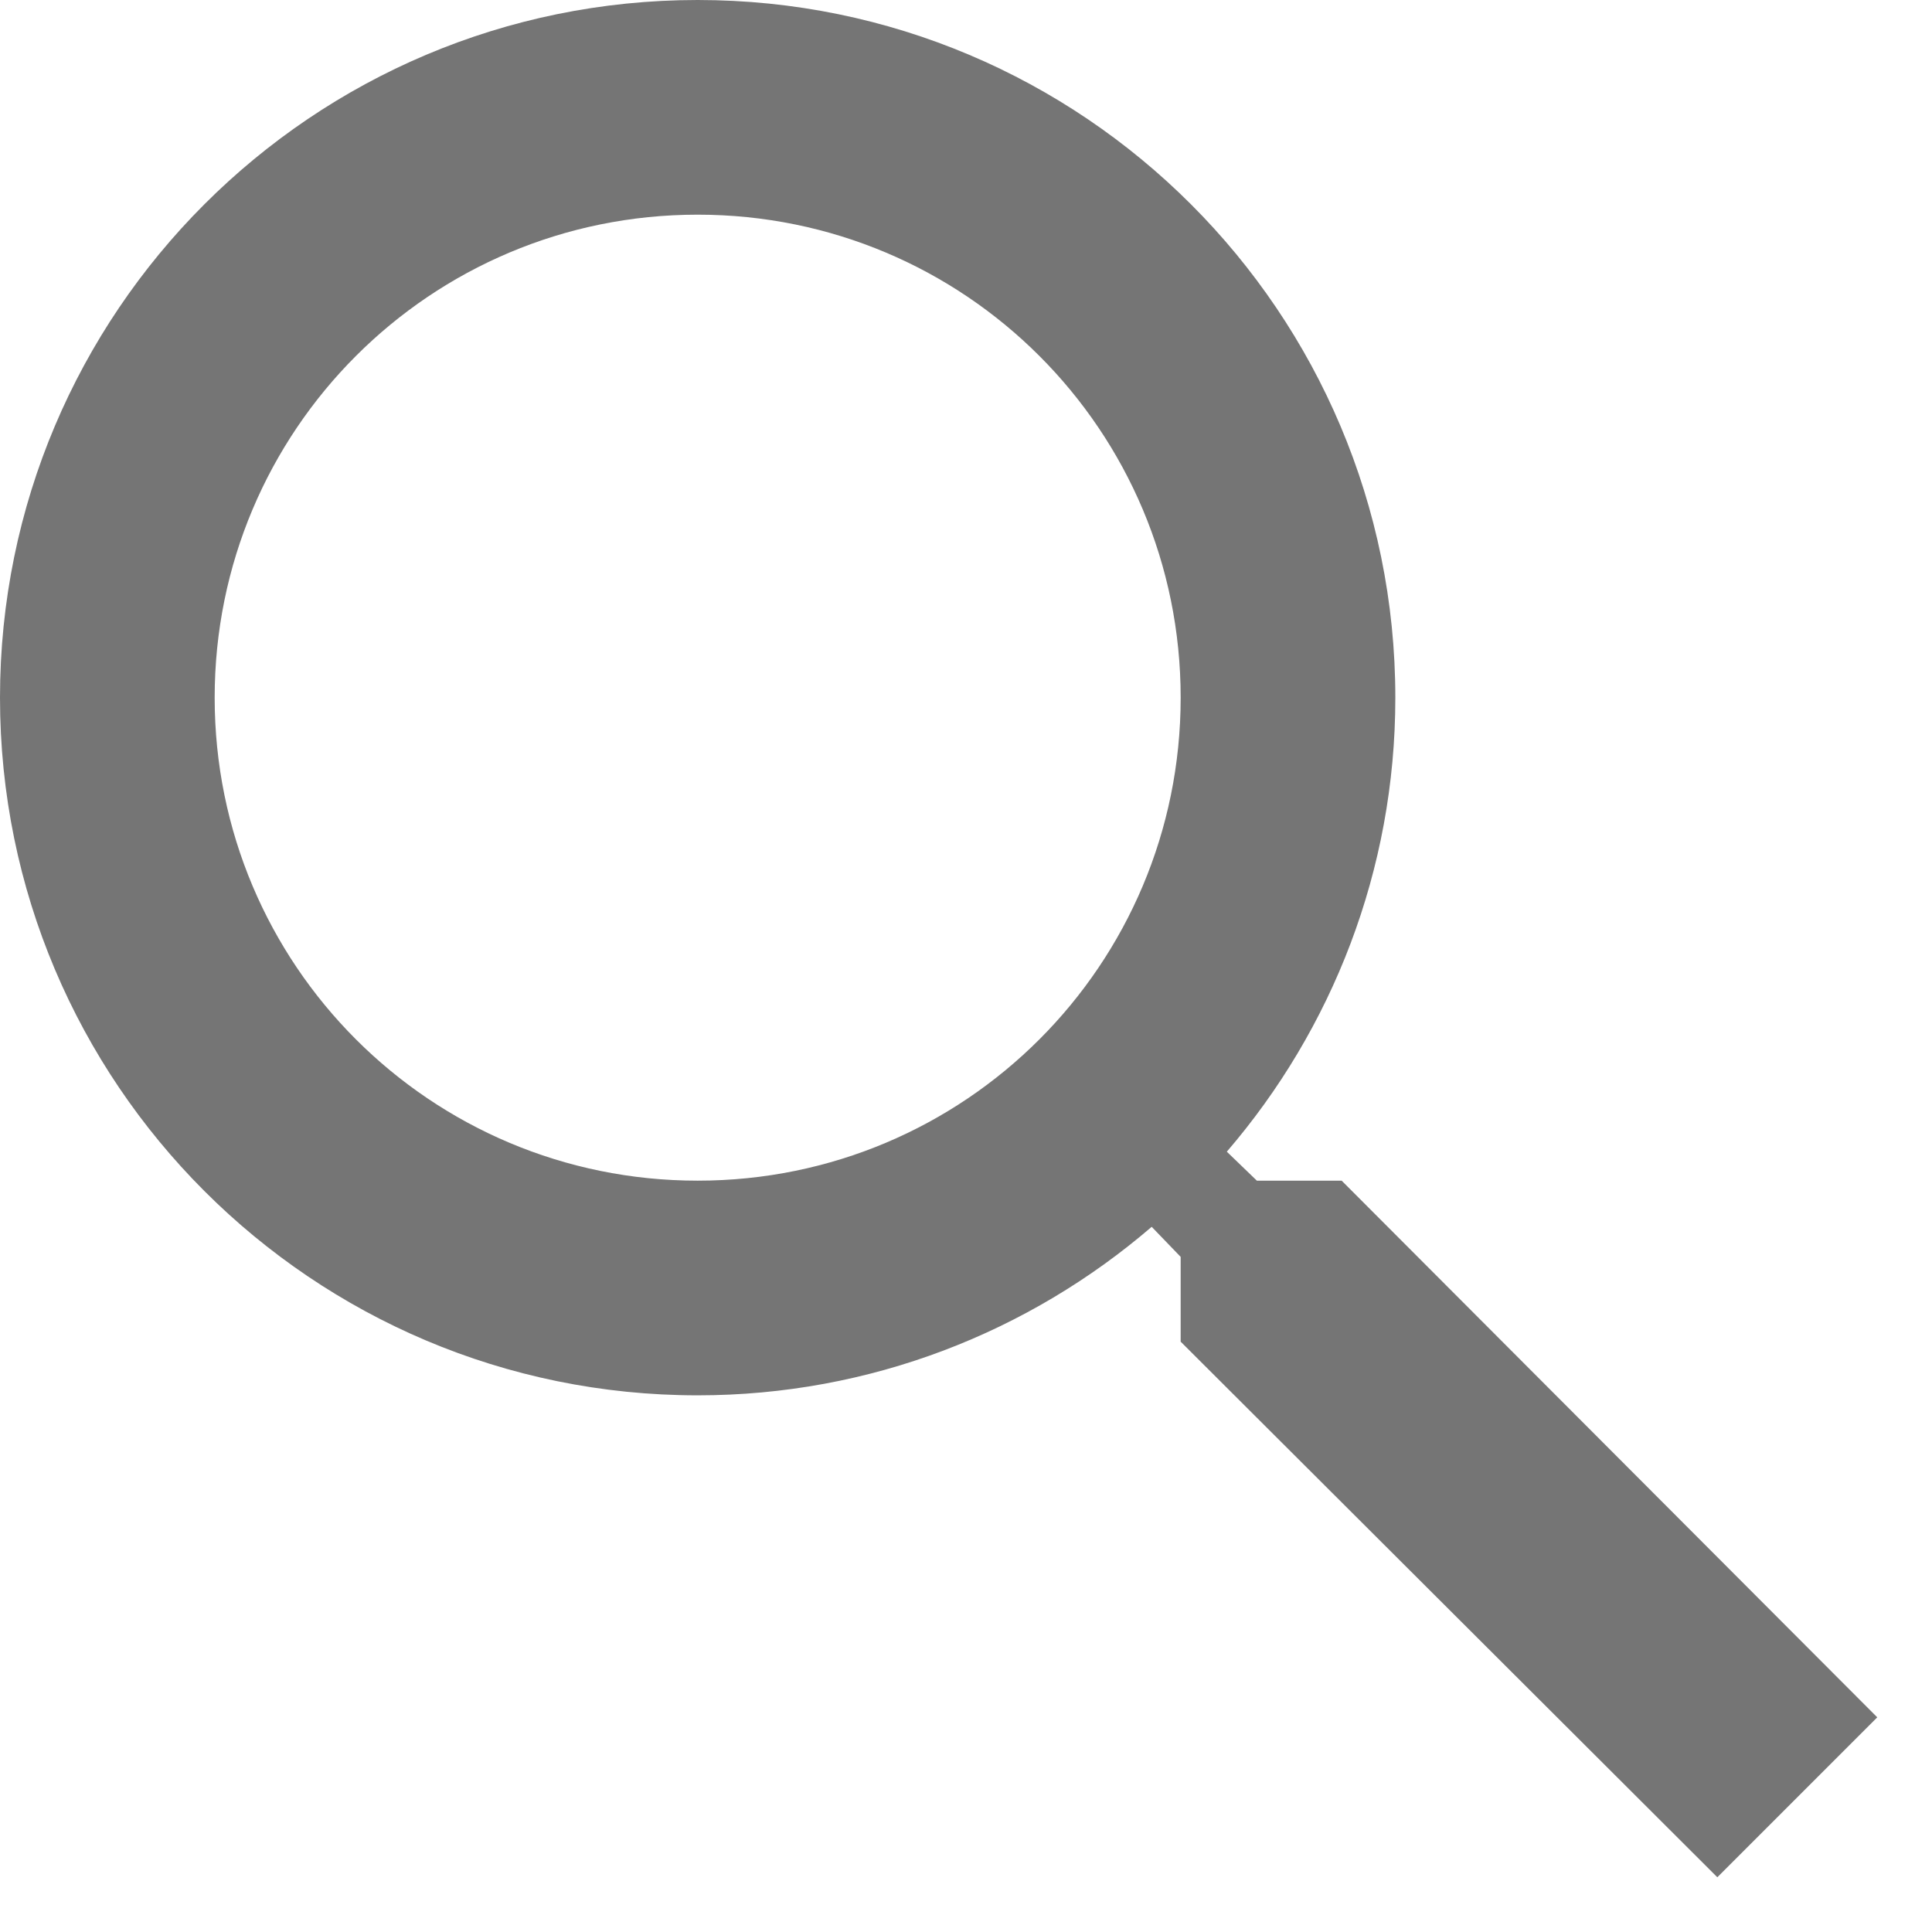
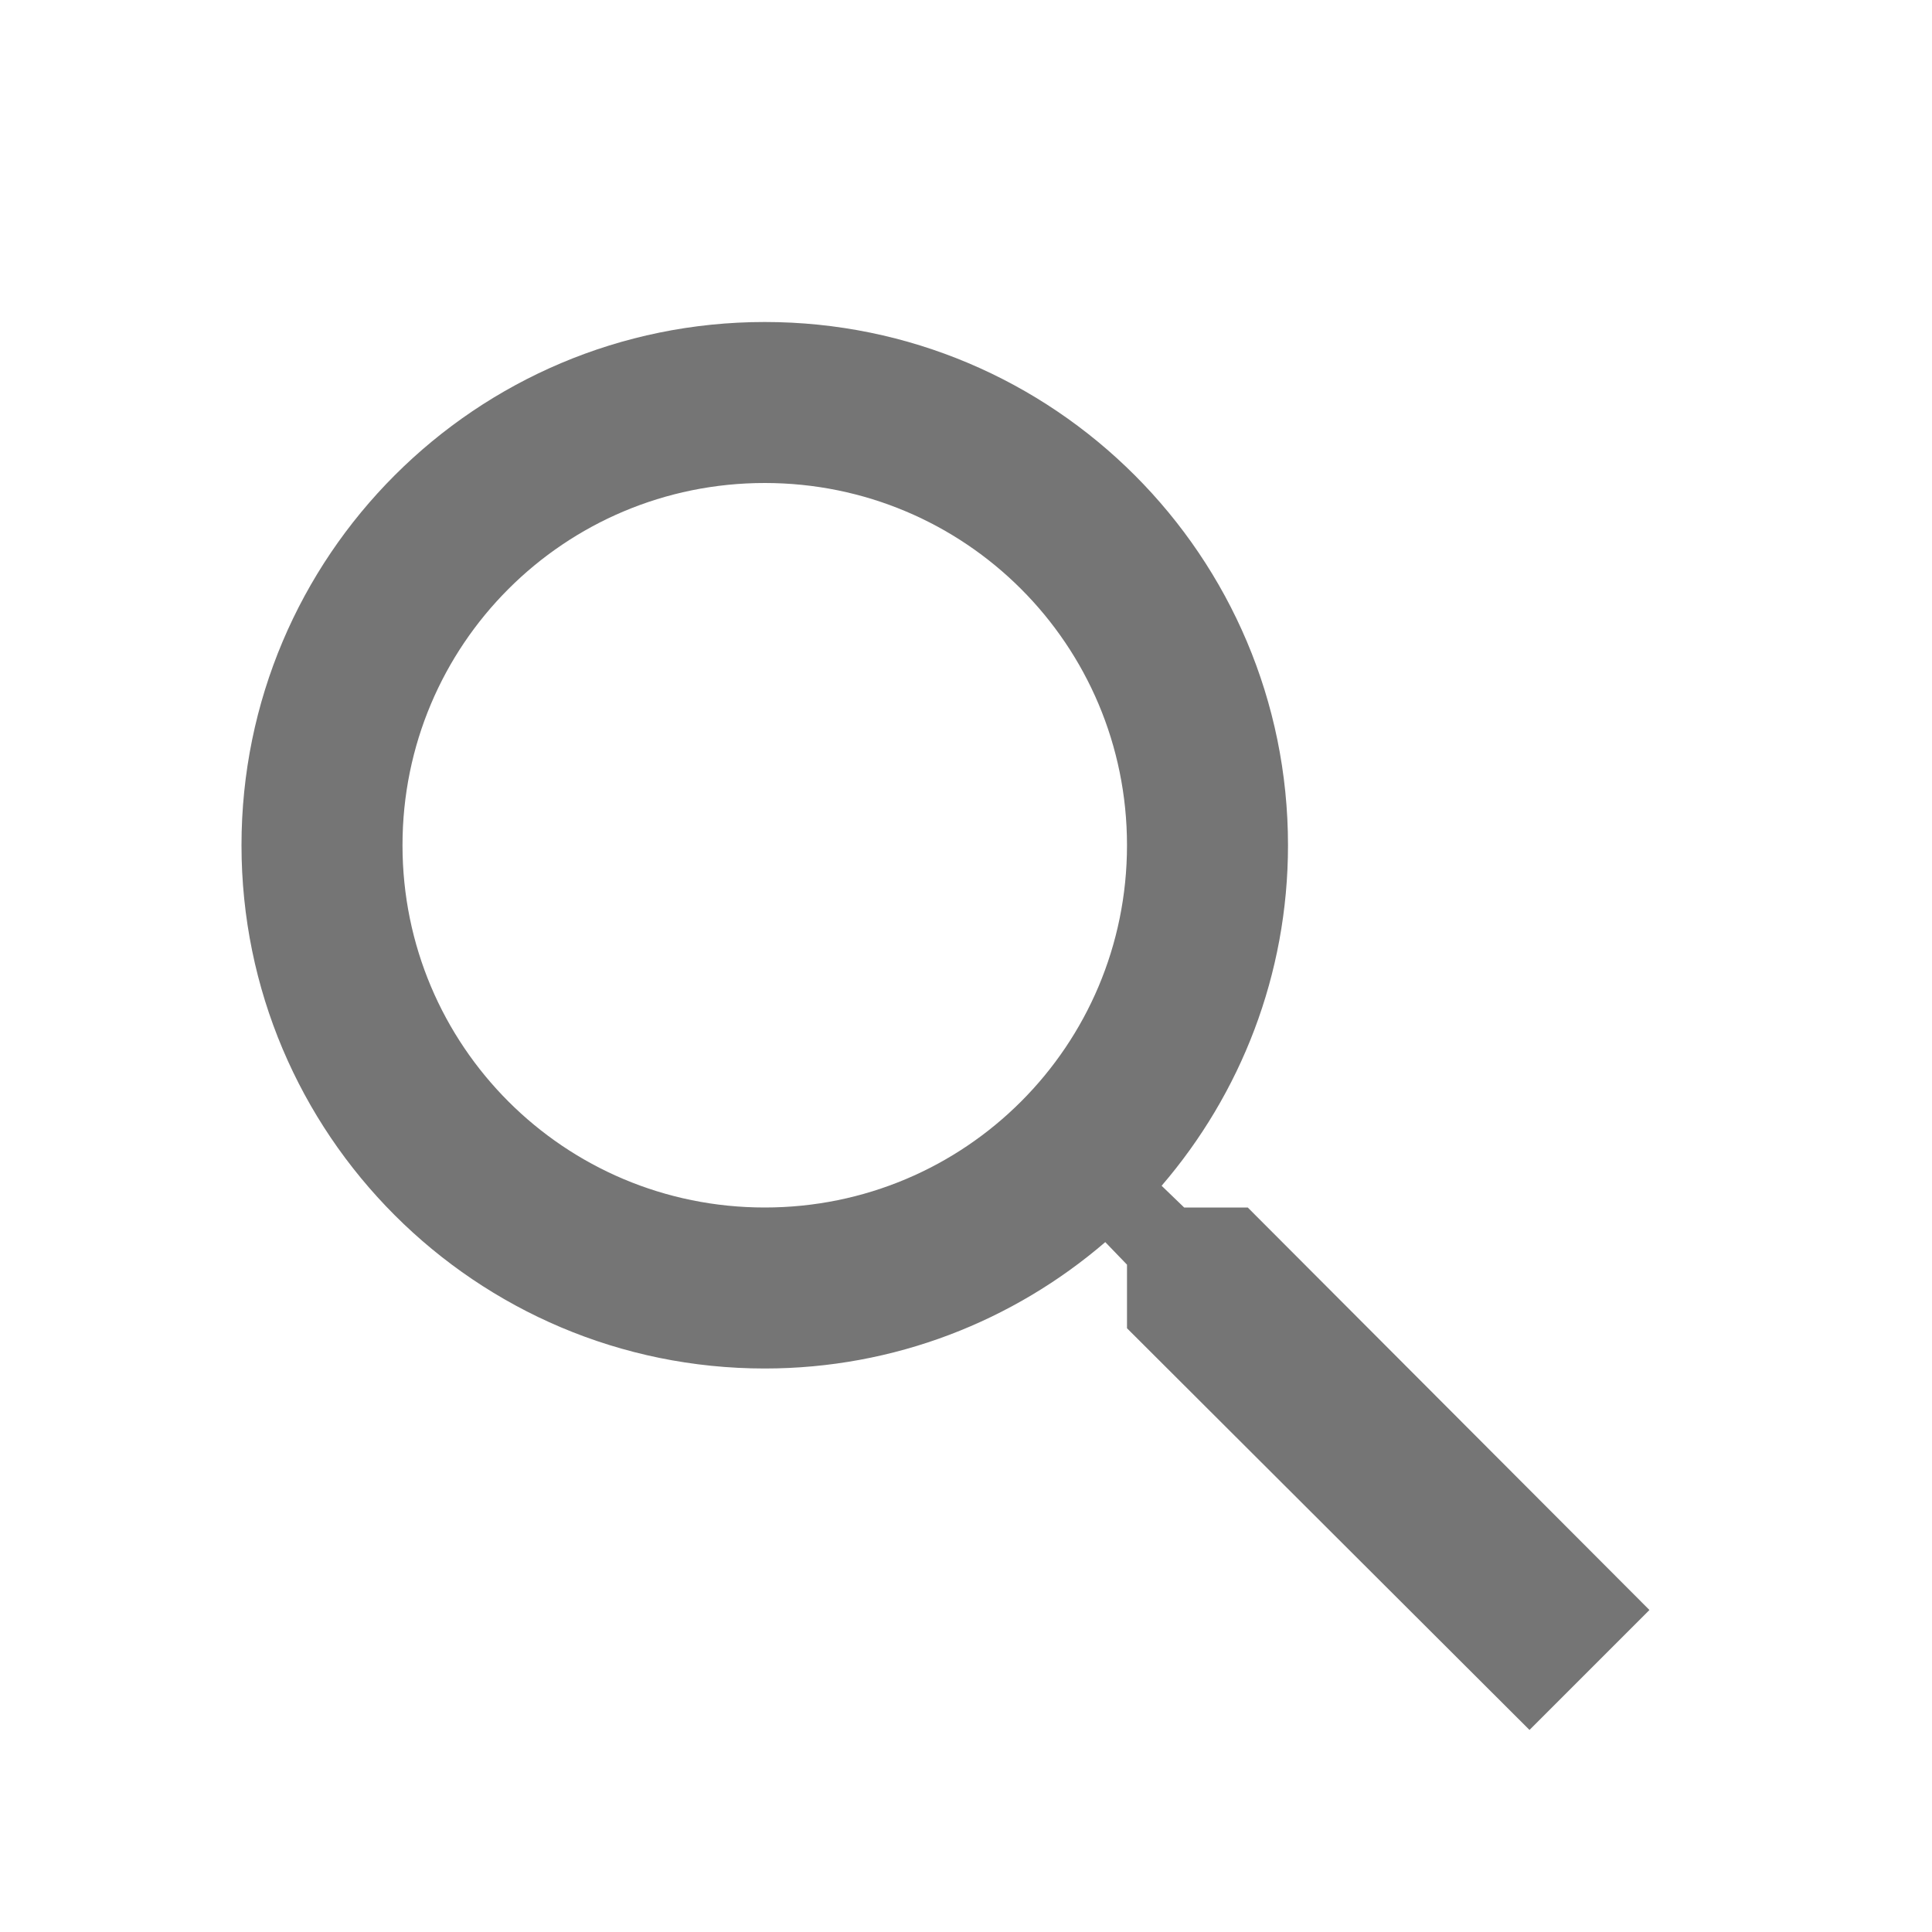
- <svg xmlns="http://www.w3.org/2000/svg" width="18" height="18" viewBox="0 0 18 18" fill="none">
-   <path d="M12.5 11H11.71L11.43 10.73C12.41 9.59 13 8.11 13 6.5C13 2.91 10.09 0 6.5 0C2.91 0 0 2.91 0 6.5C0 10.09 2.91 13 6.5 13C8.11 13 9.59 12.41 10.73 11.43L11 11.71V12.5L16 17.49L17.49 16L12.5 11ZM6.5 11C4.01 11 2 8.99 2 6.5C2 4.01 4.01 2 6.5 2C8.99 2 11 4.01 11 6.5C11 8.99 8.99 11 6.5 11Z" fill="black" fill-opacity="0.54" />
+ <svg xmlns="http://www.w3.org/2000/svg" width="24" height="24" viewBox="0 0 24 24" fill="none">
+   <path d="M15.5 15H14.71L14.43 14.73C15.41 13.59 16 12.11 16 10.5C16 6.91 13.09 4 9.5 4C5.91 4 3 6.91 3 10.5C3 14.09 5.91 17 9.5 17C11.11 17 12.59 16.41 13.73 15.43L14 15.71V16.5L19 21.49L20.49 20L15.5 15ZM9.5 15C7.01 15 5 12.99 5 10.5C5 8.01 7.01 6 9.5 6C11.99 6 14 8.01 14 10.5C14 12.99 11.99 15 9.5 15Z" fill="black" fill-opacity="0.54" />
</svg>
